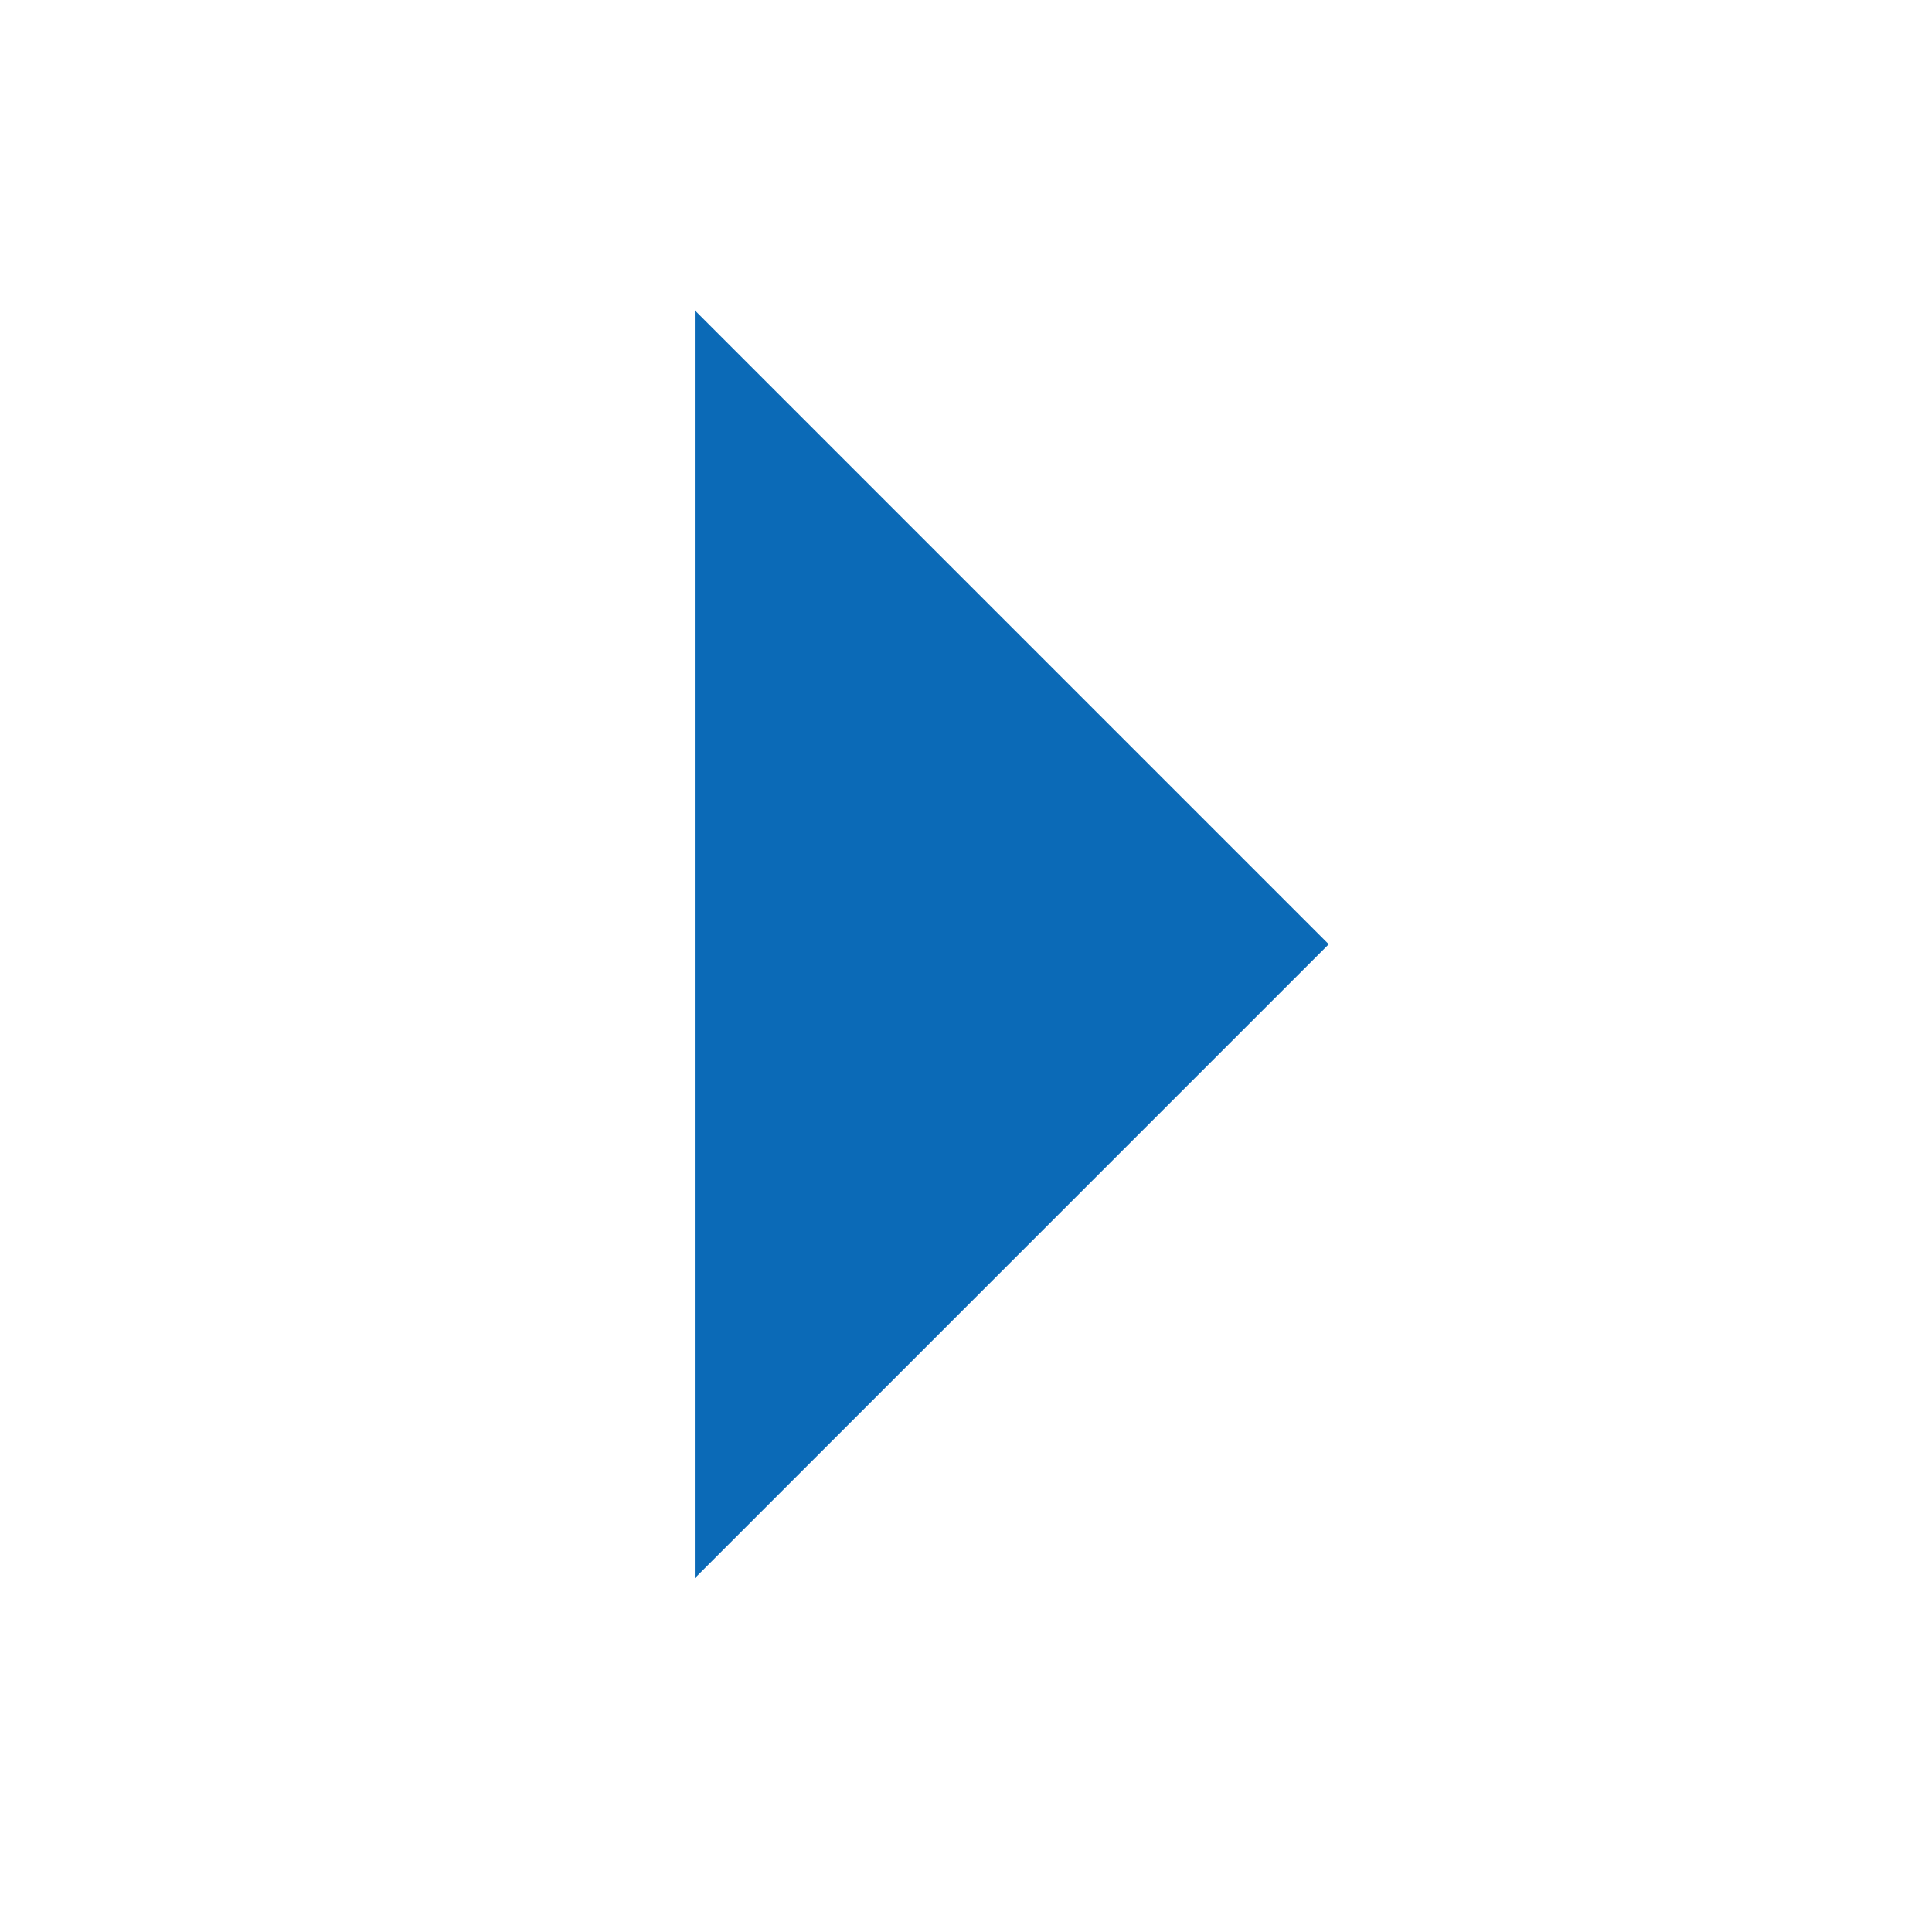
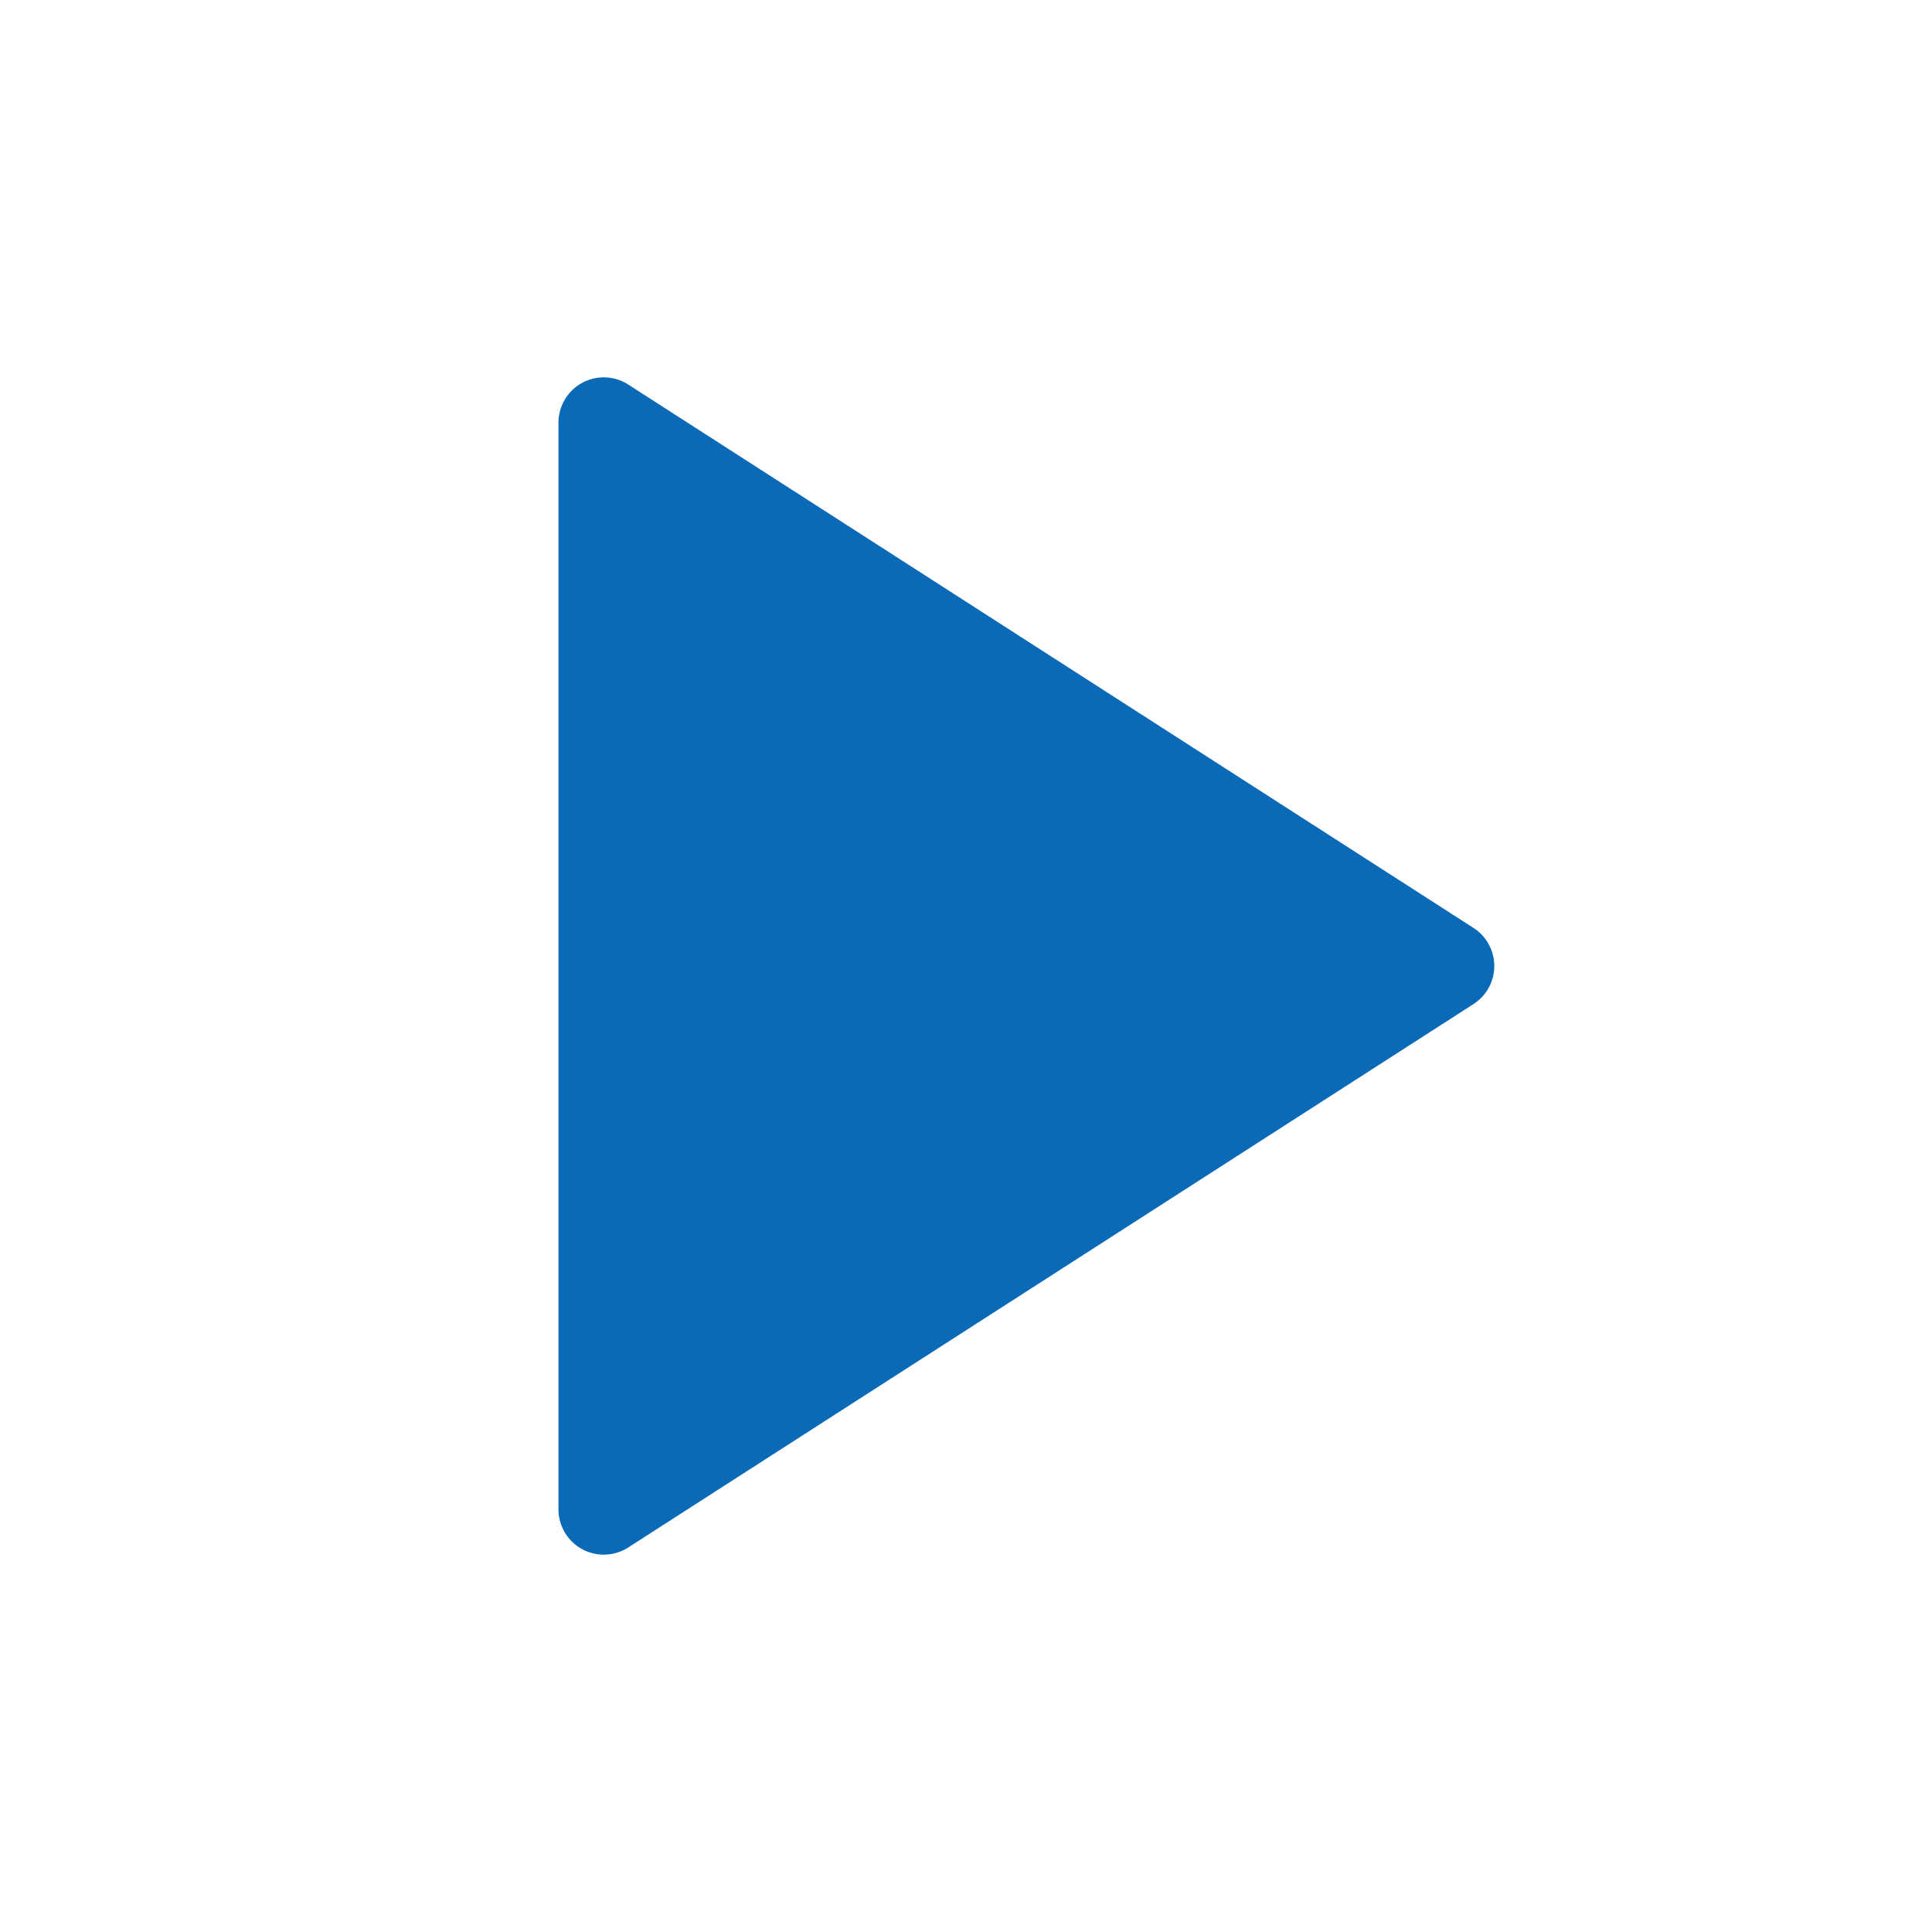
<svg xmlns="http://www.w3.org/2000/svg" width="32" height="32" viewBox="0 0 32 32" fill="none" class="svg__icon-play-filled">
-   <path d="m22.008 15.64-10.5 10.5V5.14l10.5 10.5Z" fill="#0B6AB7" class="svg__fill--primary-blue-03" />
+   <path d="M10 8.374C10 7.78 10.656 7.422 11.156 7.743L23.019 15.369C23.478 15.664 23.478 16.336 23.019 16.631L11.156 24.257C10.656 24.578 10 24.22 10 23.626V8.374Z" fill="#0B6AB7" class="svg__fill--primary-blue-03" />
+   <path d="M10 7L24 16L10 25V7Z" stroke="#0B6AB7" stroke-width="1.5" stroke-linecap="round" stroke-linejoin="round" class="svg__stroke--primary-blue-03" />
</svg>
